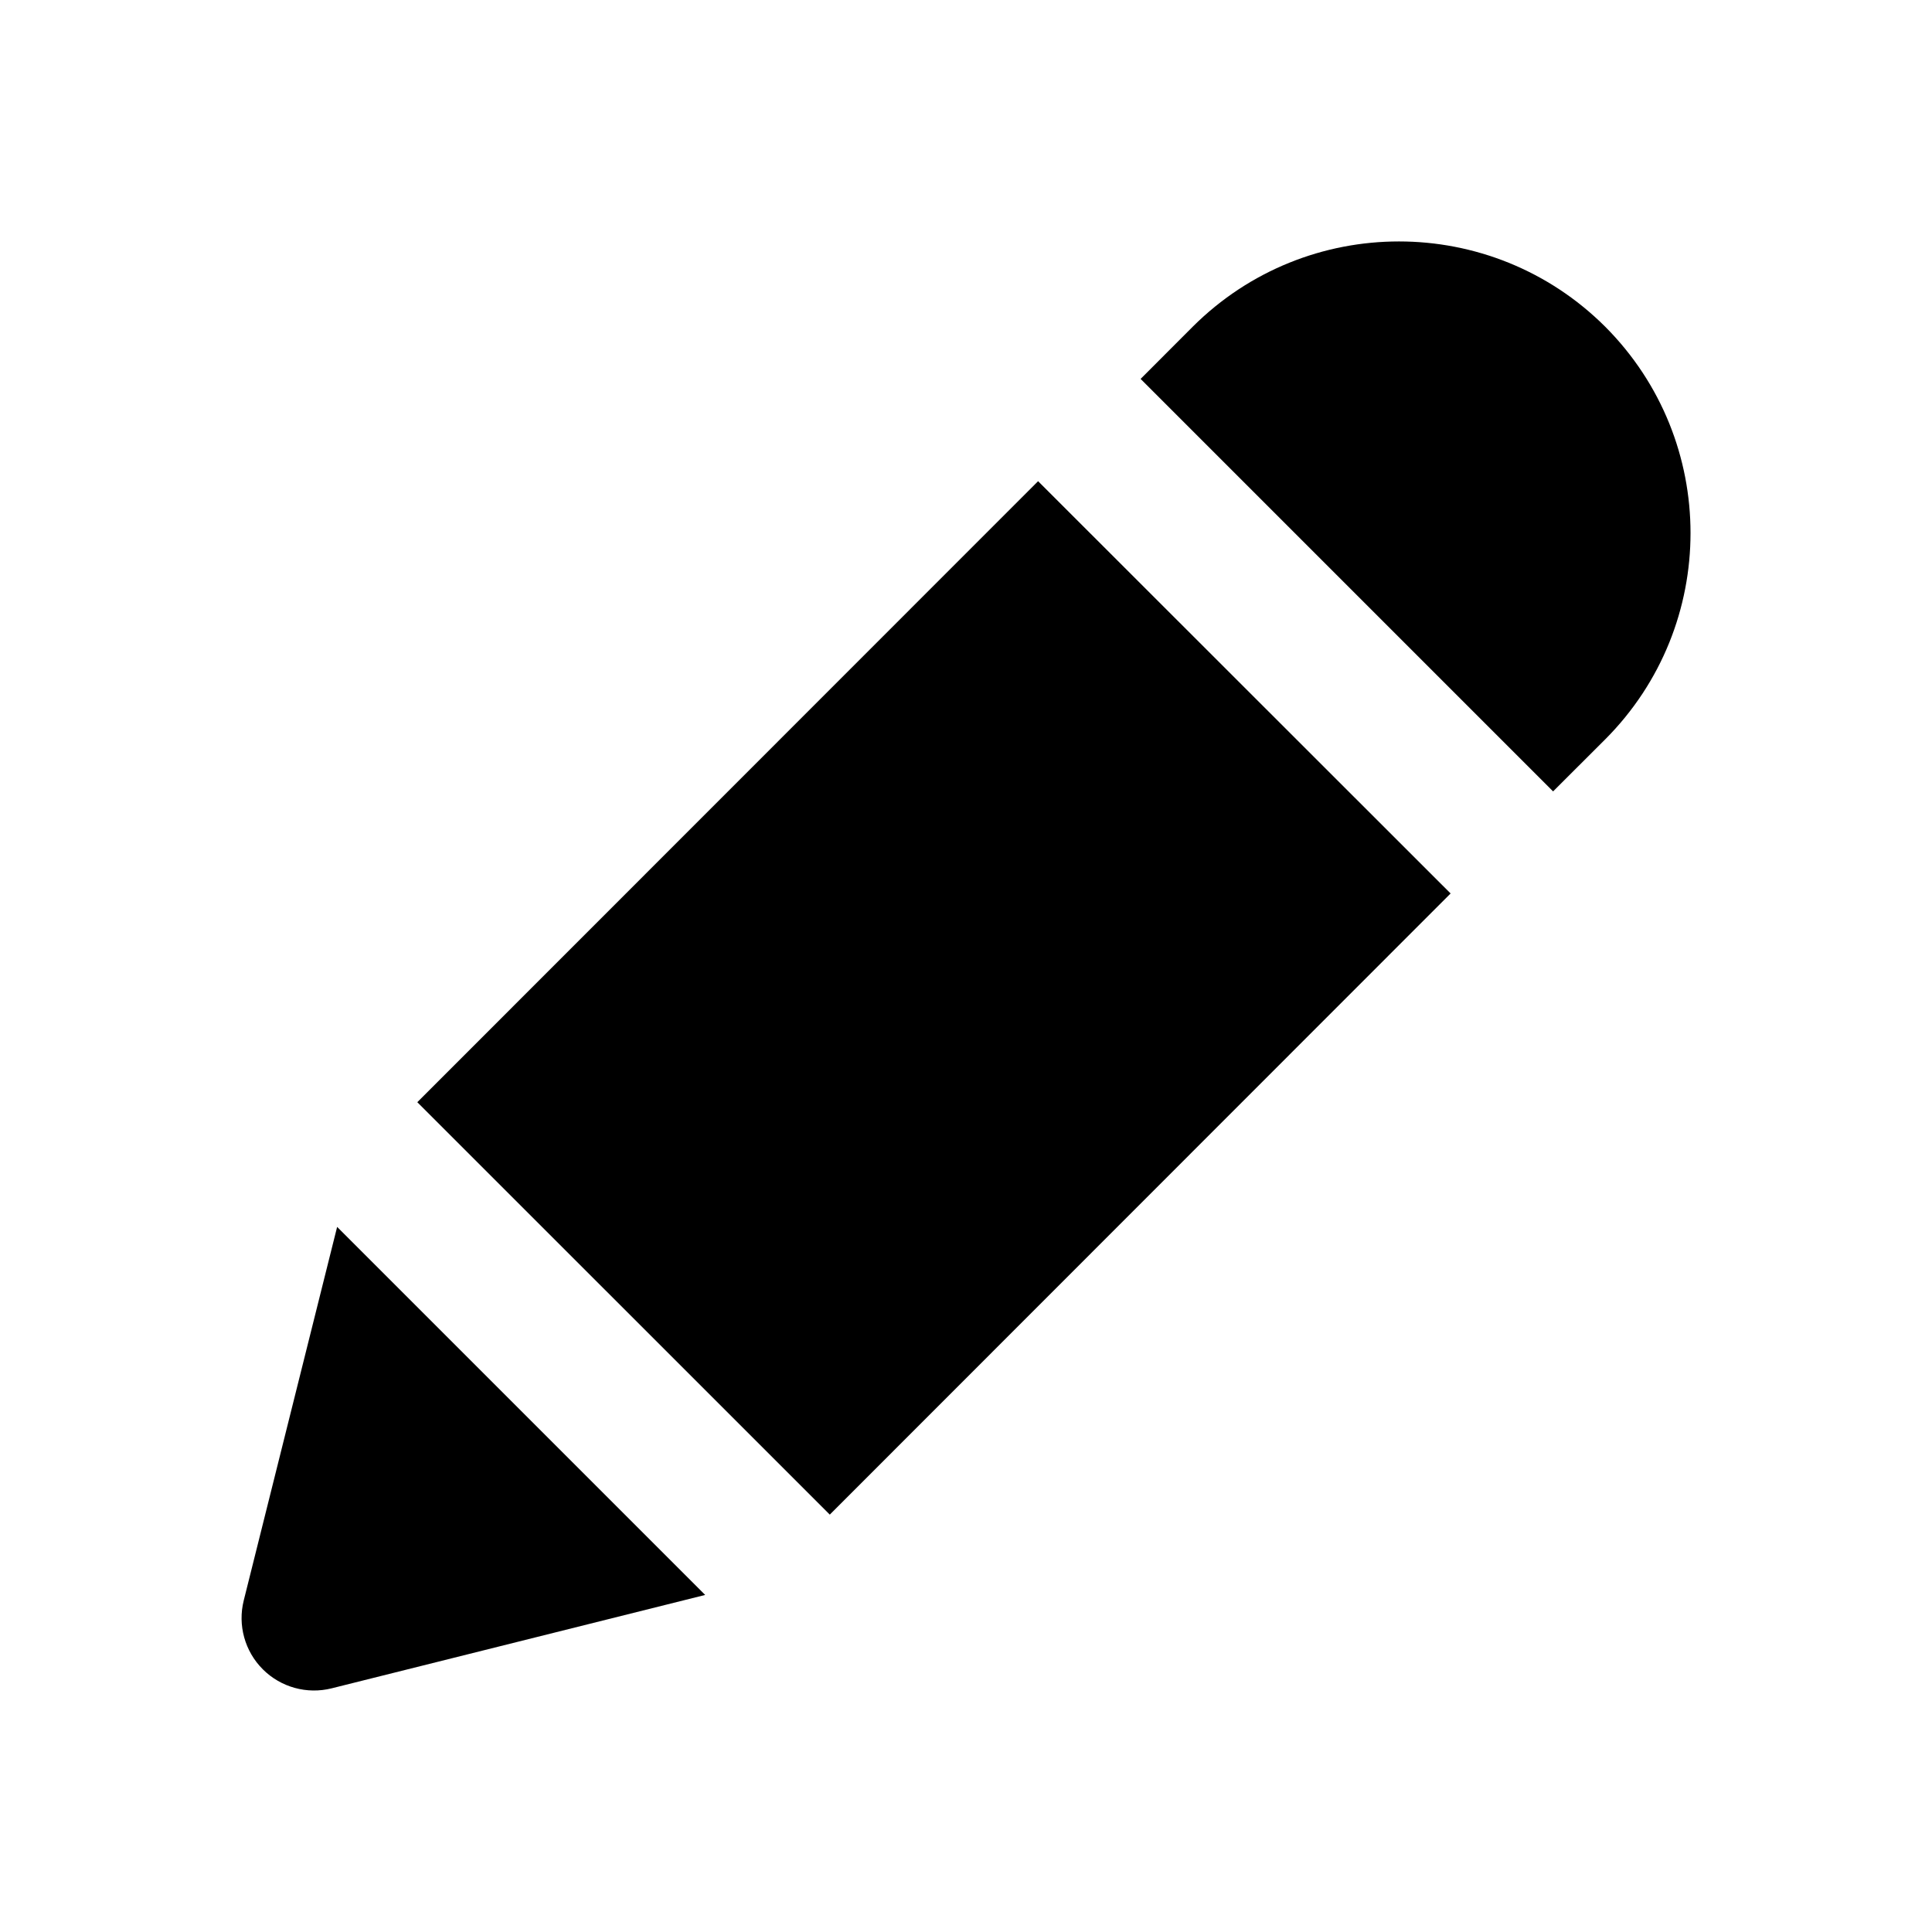
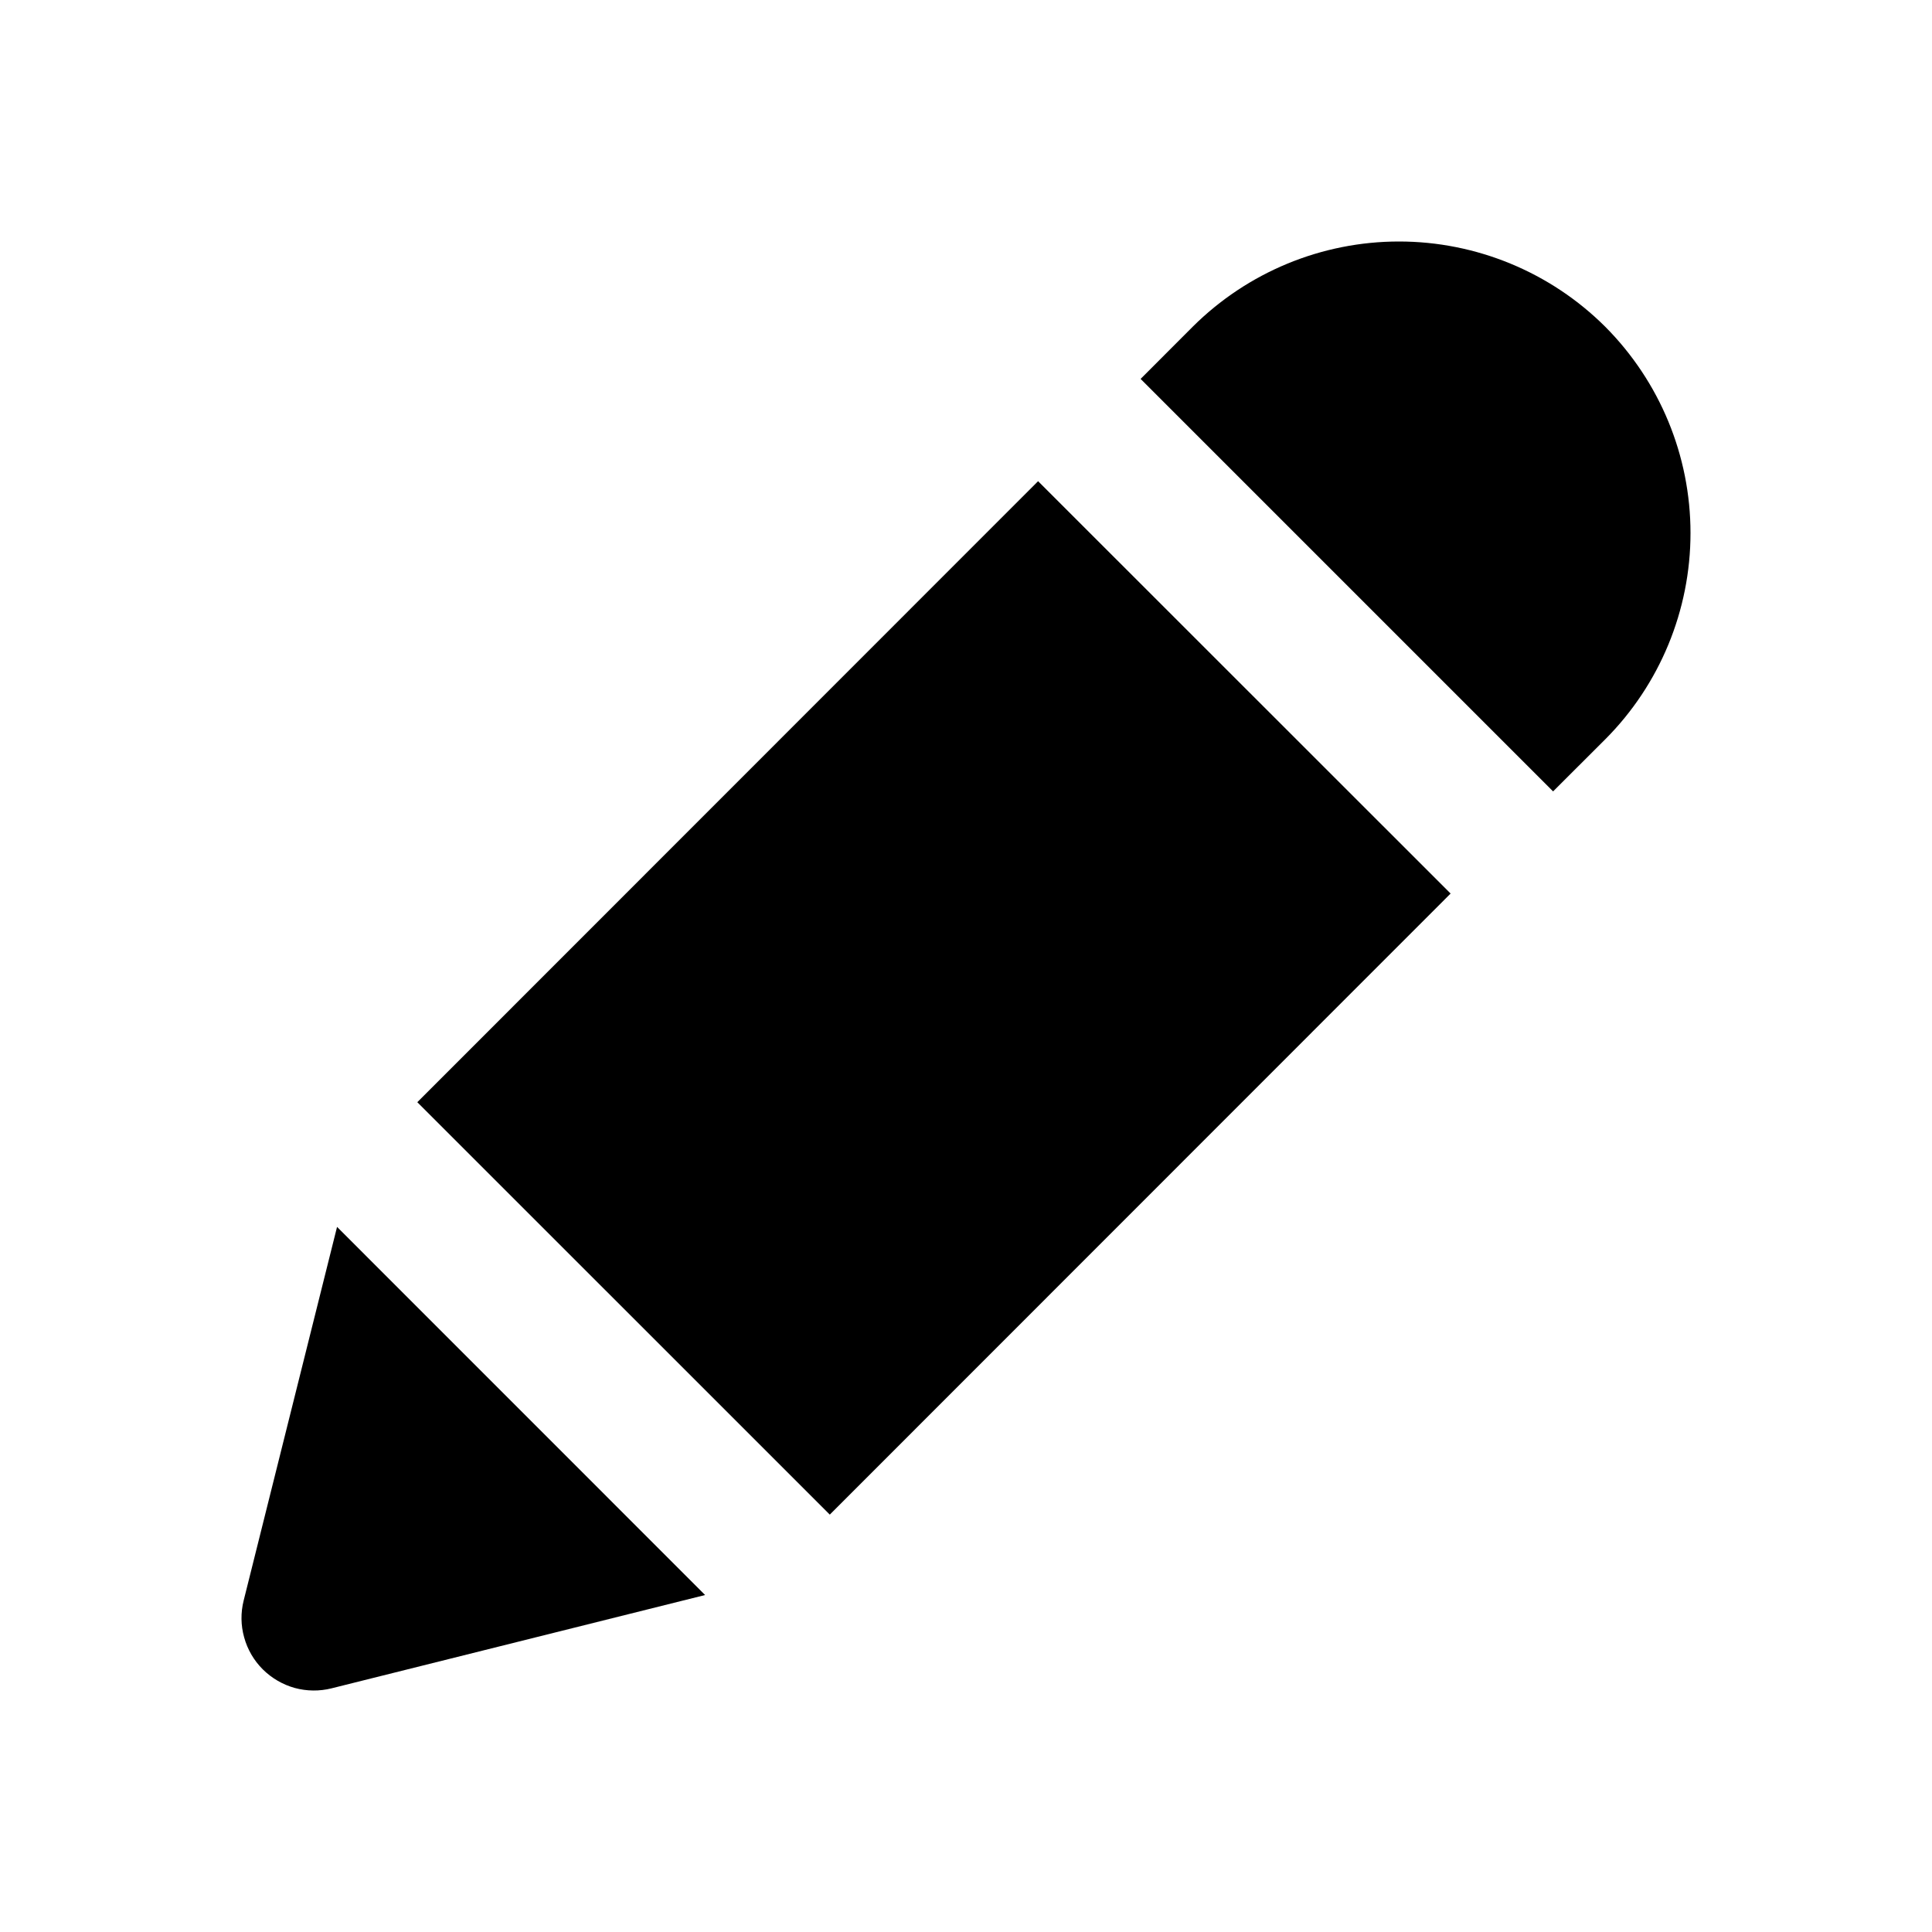
- <svg xmlns="http://www.w3.org/2000/svg" width="24" height="24" fill="none">
-   <path fill="#000" d="m19.293 9.831.648-.647a3.629 3.629 0 0 0 0-5.125 3.628 3.628 0 0 0-5.125 0l-.647.648 5.124 5.124Zm-6.398-3.853-7.711 7.714 5.124 5.123 7.712-7.716-5.125-5.122ZM4.12 20.973l4.64-1.16-4.572-4.572-1.16 4.64a.9.9 0 0 0 1.092 1.092Z" />
+ <svg xmlns="http://www.w3.org/2000/svg" width="24" height="24" viewBox="0 0 24 24" fill="none">
+   <path d="M19.293 9.831L19.941 9.184C20.619 8.504 21 7.582 21 6.622C21 5.661 20.619 4.74 19.941 4.059C19.261 3.381 18.339 3 17.379 3C16.418 3 15.497 3.381 14.816 4.059L14.169 4.707L19.293 9.831ZM12.895 5.978L5.184 13.692L10.308 18.815L18.02 11.1L12.895 5.977V5.978ZM4.119 20.973L8.759 19.814L4.187 15.241L3.027 19.882C2.989 20.033 2.991 20.191 3.033 20.34C3.074 20.49 3.154 20.627 3.264 20.737C3.374 20.846 3.51 20.926 3.66 20.968C3.81 21.009 3.968 21.011 4.119 20.973Z" fill="black" />
</svg>
